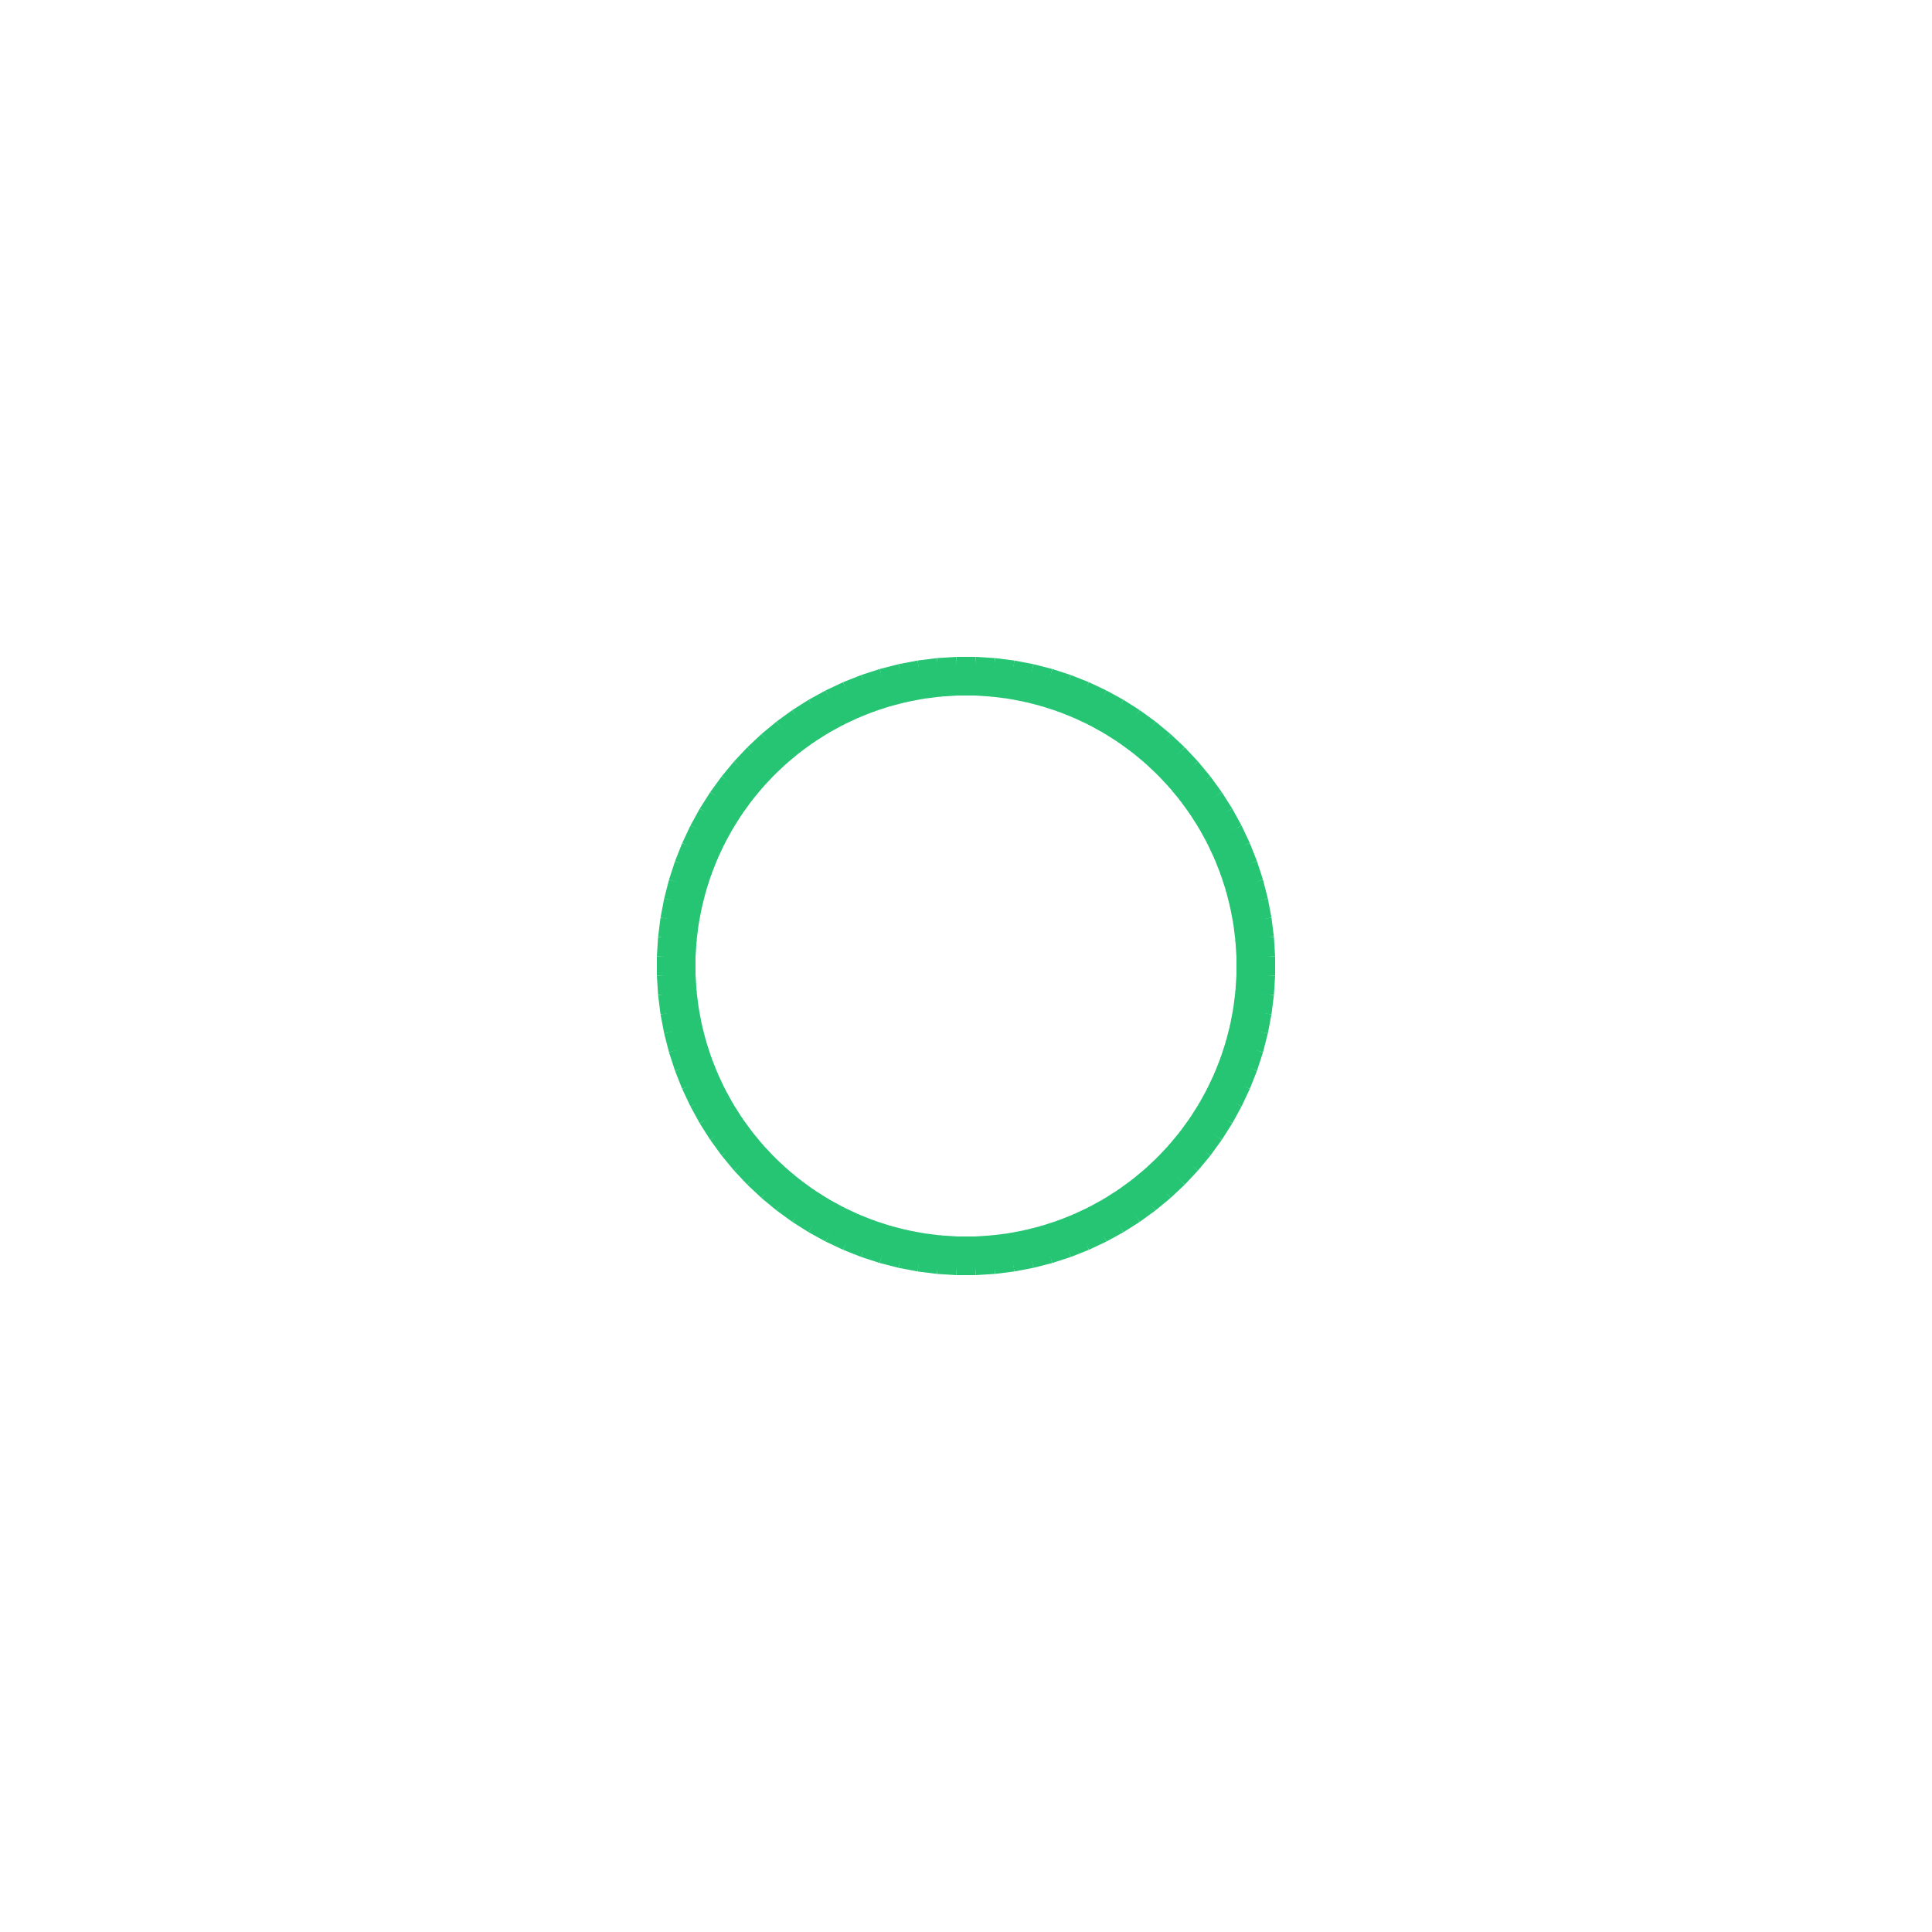
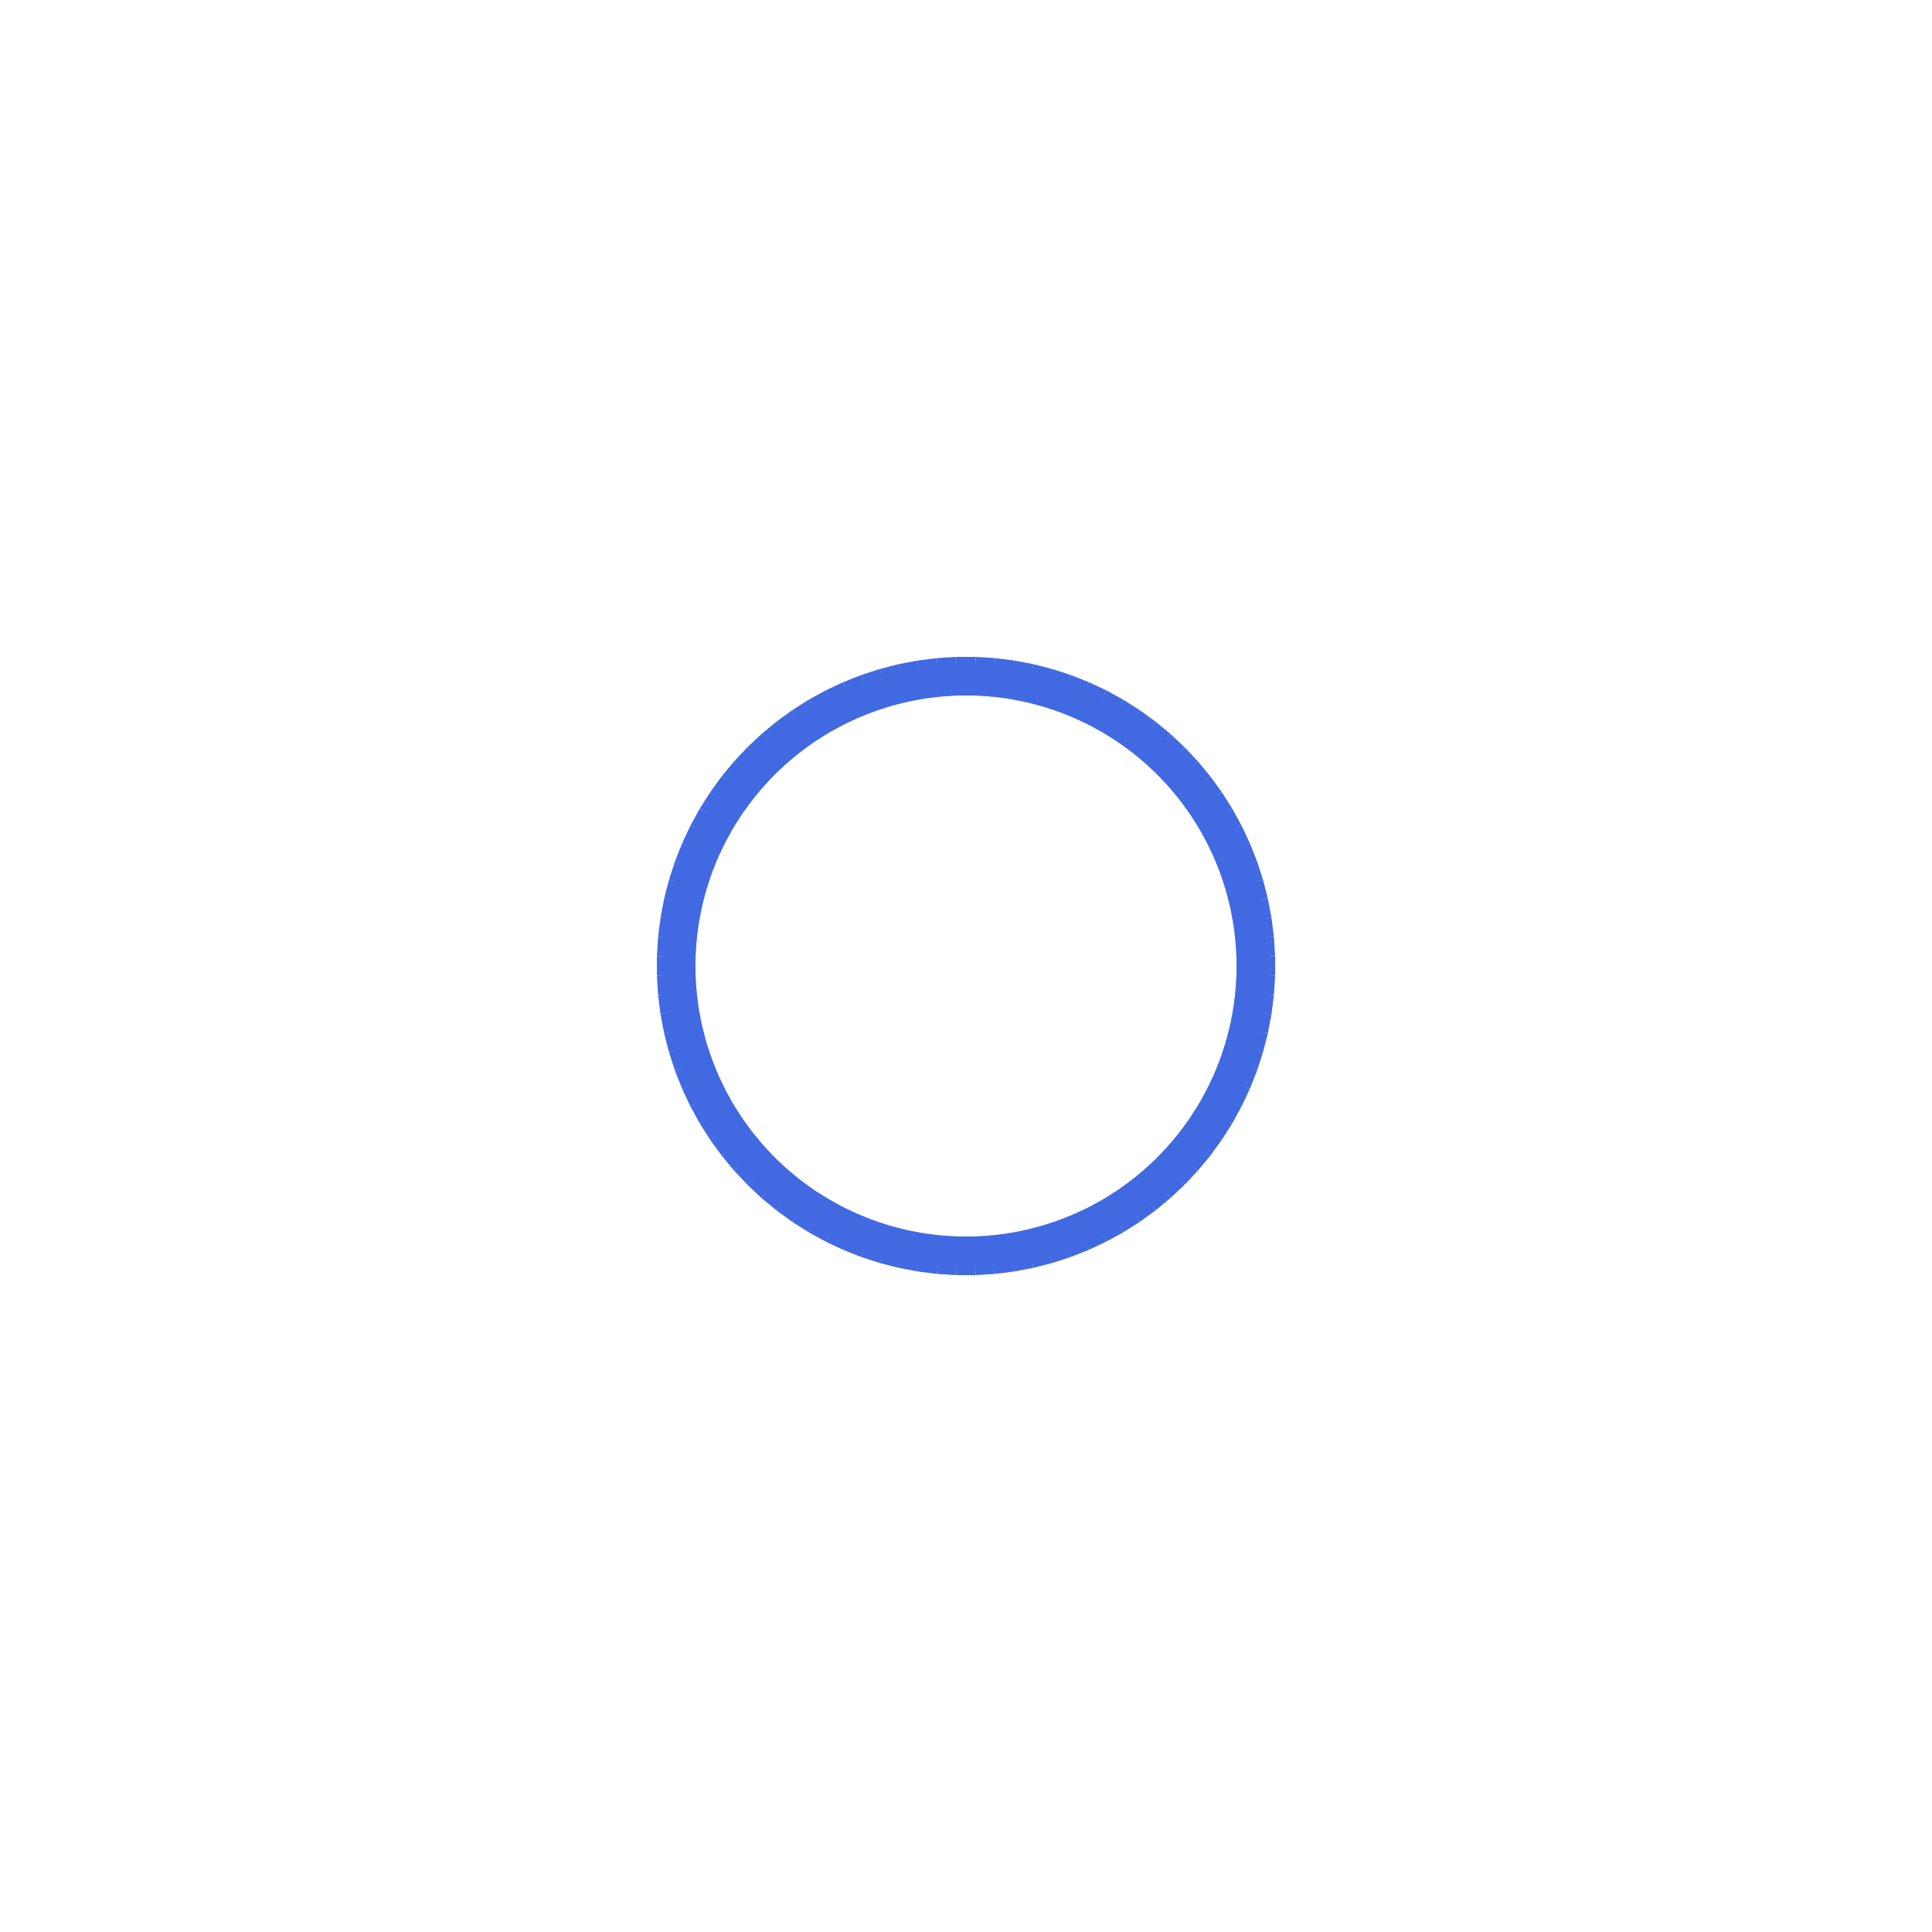
<svg xmlns="http://www.w3.org/2000/svg" class="lds-spinner" width="120px" height="120px" viewBox="0 0 100 100" preserveAspectRatio="xMidYMid" style="background: none;">
  <g transform="rotate(0 50 50)">
-     <rect x="49.5" y="34" rx="0" ry="0" width="1" height="2" fill="#25c574">
+     <rect x="49.5" y="34" rx="0" ry="0" width="1" height="2" fill="#4169e1">
      <animate attributeName="opacity" values="1;0" keyTimes="0;1" dur="0.9s" begin="-0.891s" repeatCount="indefinite" />
    </rect>
  </g>
  <g transform="rotate(3.6 50 50)">
-     <rect x="49.5" y="34" rx="0" ry="0" width="1" height="2" fill="#25c574">
+     <rect x="49.5" y="34" rx="0" ry="0" width="1" height="2" fill="#4169e1">
      <animate attributeName="opacity" values="1;0" keyTimes="0;1" dur="0.9s" begin="-0.882s" repeatCount="indefinite" />
    </rect>
  </g>
  <g transform="rotate(7.2 50 50)">
-     <rect x="49.5" y="34" rx="0" ry="0" width="1" height="2" fill="#25c574">
+     <rect x="49.5" y="34" rx="0" ry="0" width="1" height="2" fill="#4169e1">
      <animate attributeName="opacity" values="1;0" keyTimes="0;1" dur="0.9s" begin="-0.873s" repeatCount="indefinite" />
    </rect>
  </g>
  <g transform="rotate(10.8 50 50)">
-     <rect x="49.5" y="34" rx="0" ry="0" width="1" height="2" fill="#25c574">
+     <rect x="49.5" y="34" rx="0" ry="0" width="1" height="2" fill="#4169e1">
      <animate attributeName="opacity" values="1;0" keyTimes="0;1" dur="0.9s" begin="-0.864s" repeatCount="indefinite" />
    </rect>
  </g>
  <g transform="rotate(14.4 50 50)">
-     <rect x="49.5" y="34" rx="0" ry="0" width="1" height="2" fill="#25c574">
+     <rect x="49.5" y="34" rx="0" ry="0" width="1" height="2" fill="#4169e1">
      <animate attributeName="opacity" values="1;0" keyTimes="0;1" dur="0.9s" begin="-0.855s" repeatCount="indefinite" />
    </rect>
  </g>
  <g transform="rotate(18 50 50)">
-     <rect x="49.5" y="34" rx="0" ry="0" width="1" height="2" fill="#25c574">
+     <rect x="49.5" y="34" rx="0" ry="0" width="1" height="2" fill="#4169e1">
      <animate attributeName="opacity" values="1;0" keyTimes="0;1" dur="0.9s" begin="-0.846s" repeatCount="indefinite" />
    </rect>
  </g>
  <g transform="rotate(21.6 50 50)">
-     <rect x="49.5" y="34" rx="0" ry="0" width="1" height="2" fill="#25c574">
+     <rect x="49.5" y="34" rx="0" ry="0" width="1" height="2" fill="#4169e1">
      <animate attributeName="opacity" values="1;0" keyTimes="0;1" dur="0.9s" begin="-0.837s" repeatCount="indefinite" />
    </rect>
  </g>
  <g transform="rotate(25.2 50 50)">
-     <rect x="49.5" y="34" rx="0" ry="0" width="1" height="2" fill="#25c574">
+     <rect x="49.5" y="34" rx="0" ry="0" width="1" height="2" fill="#4169e1">
      <animate attributeName="opacity" values="1;0" keyTimes="0;1" dur="0.9s" begin="-0.828s" repeatCount="indefinite" />
    </rect>
  </g>
  <g transform="rotate(28.8 50 50)">
-     <rect x="49.5" y="34" rx="0" ry="0" width="1" height="2" fill="#25c574">
+     <rect x="49.5" y="34" rx="0" ry="0" width="1" height="2" fill="#4169e1">
      <animate attributeName="opacity" values="1;0" keyTimes="0;1" dur="0.9s" begin="-0.819s" repeatCount="indefinite" />
    </rect>
  </g>
  <g transform="rotate(32.4 50 50)">
-     <rect x="49.5" y="34" rx="0" ry="0" width="1" height="2" fill="#25c574">
+     <rect x="49.5" y="34" rx="0" ry="0" width="1" height="2" fill="#4169e1">
      <animate attributeName="opacity" values="1;0" keyTimes="0;1" dur="0.9s" begin="-0.81s" repeatCount="indefinite" />
    </rect>
  </g>
  <g transform="rotate(36 50 50)">
-     <rect x="49.5" y="34" rx="0" ry="0" width="1" height="2" fill="#25c574">
+     <rect x="49.5" y="34" rx="0" ry="0" width="1" height="2" fill="#4169e1">
      <animate attributeName="opacity" values="1;0" keyTimes="0;1" dur="0.9s" begin="-0.801s" repeatCount="indefinite" />
    </rect>
  </g>
  <g transform="rotate(39.6 50 50)">
-     <rect x="49.5" y="34" rx="0" ry="0" width="1" height="2" fill="#25c574">
+     <rect x="49.5" y="34" rx="0" ry="0" width="1" height="2" fill="#4169e1">
      <animate attributeName="opacity" values="1;0" keyTimes="0;1" dur="0.9s" begin="-0.792s" repeatCount="indefinite" />
    </rect>
  </g>
  <g transform="rotate(43.2 50 50)">
-     <rect x="49.5" y="34" rx="0" ry="0" width="1" height="2" fill="#25c574">
+     <rect x="49.5" y="34" rx="0" ry="0" width="1" height="2" fill="#4169e1">
      <animate attributeName="opacity" values="1;0" keyTimes="0;1" dur="0.9s" begin="-0.783s" repeatCount="indefinite" />
    </rect>
  </g>
  <g transform="rotate(46.8 50 50)">
-     <rect x="49.5" y="34" rx="0" ry="0" width="1" height="2" fill="#25c574">
+     <rect x="49.5" y="34" rx="0" ry="0" width="1" height="2" fill="#4169e1">
      <animate attributeName="opacity" values="1;0" keyTimes="0;1" dur="0.9s" begin="-0.774s" repeatCount="indefinite" />
    </rect>
  </g>
  <g transform="rotate(50.4 50 50)">
-     <rect x="49.5" y="34" rx="0" ry="0" width="1" height="2" fill="#25c574">
+     <rect x="49.5" y="34" rx="0" ry="0" width="1" height="2" fill="#4169e1">
      <animate attributeName="opacity" values="1;0" keyTimes="0;1" dur="0.9s" begin="-0.765s" repeatCount="indefinite" />
    </rect>
  </g>
  <g transform="rotate(54 50 50)">
-     <rect x="49.5" y="34" rx="0" ry="0" width="1" height="2" fill="#25c574">
+     <rect x="49.5" y="34" rx="0" ry="0" width="1" height="2" fill="#4169e1">
      <animate attributeName="opacity" values="1;0" keyTimes="0;1" dur="0.9s" begin="-0.756s" repeatCount="indefinite" />
    </rect>
  </g>
  <g transform="rotate(57.6 50 50)">
-     <rect x="49.5" y="34" rx="0" ry="0" width="1" height="2" fill="#25c574">
+     <rect x="49.5" y="34" rx="0" ry="0" width="1" height="2" fill="#4169e1">
      <animate attributeName="opacity" values="1;0" keyTimes="0;1" dur="0.9s" begin="-0.747s" repeatCount="indefinite" />
    </rect>
  </g>
  <g transform="rotate(61.2 50 50)">
-     <rect x="49.5" y="34" rx="0" ry="0" width="1" height="2" fill="#25c574">
+     <rect x="49.5" y="34" rx="0" ry="0" width="1" height="2" fill="#4169e1">
      <animate attributeName="opacity" values="1;0" keyTimes="0;1" dur="0.9s" begin="-0.738s" repeatCount="indefinite" />
    </rect>
  </g>
  <g transform="rotate(64.8 50 50)">
-     <rect x="49.5" y="34" rx="0" ry="0" width="1" height="2" fill="#25c574">
+     <rect x="49.5" y="34" rx="0" ry="0" width="1" height="2" fill="#4169e1">
      <animate attributeName="opacity" values="1;0" keyTimes="0;1" dur="0.9s" begin="-0.729s" repeatCount="indefinite" />
    </rect>
  </g>
  <g transform="rotate(68.4 50 50)">
-     <rect x="49.5" y="34" rx="0" ry="0" width="1" height="2" fill="#25c574">
+     <rect x="49.5" y="34" rx="0" ry="0" width="1" height="2" fill="#4169e1">
      <animate attributeName="opacity" values="1;0" keyTimes="0;1" dur="0.9s" begin="-0.72s" repeatCount="indefinite" />
    </rect>
  </g>
  <g transform="rotate(72 50 50)">
-     <rect x="49.5" y="34" rx="0" ry="0" width="1" height="2" fill="#25c574">
+     <rect x="49.5" y="34" rx="0" ry="0" width="1" height="2" fill="#4169e1">
      <animate attributeName="opacity" values="1;0" keyTimes="0;1" dur="0.9s" begin="-0.711s" repeatCount="indefinite" />
    </rect>
  </g>
  <g transform="rotate(75.6 50 50)">
-     <rect x="49.5" y="34" rx="0" ry="0" width="1" height="2" fill="#25c574">
+     <rect x="49.5" y="34" rx="0" ry="0" width="1" height="2" fill="#4169e1">
      <animate attributeName="opacity" values="1;0" keyTimes="0;1" dur="0.9s" begin="-0.702s" repeatCount="indefinite" />
    </rect>
  </g>
  <g transform="rotate(79.2 50 50)">
-     <rect x="49.5" y="34" rx="0" ry="0" width="1" height="2" fill="#25c574">
+     <rect x="49.5" y="34" rx="0" ry="0" width="1" height="2" fill="#4169e1">
      <animate attributeName="opacity" values="1;0" keyTimes="0;1" dur="0.9s" begin="-0.693s" repeatCount="indefinite" />
    </rect>
  </g>
  <g transform="rotate(82.8 50 50)">
-     <rect x="49.5" y="34" rx="0" ry="0" width="1" height="2" fill="#25c574">
+     <rect x="49.5" y="34" rx="0" ry="0" width="1" height="2" fill="#4169e1">
      <animate attributeName="opacity" values="1;0" keyTimes="0;1" dur="0.9s" begin="-0.684s" repeatCount="indefinite" />
    </rect>
  </g>
  <g transform="rotate(86.4 50 50)">
-     <rect x="49.5" y="34" rx="0" ry="0" width="1" height="2" fill="#25c574">
+     <rect x="49.5" y="34" rx="0" ry="0" width="1" height="2" fill="#4169e1">
      <animate attributeName="opacity" values="1;0" keyTimes="0;1" dur="0.9s" begin="-0.675s" repeatCount="indefinite" />
    </rect>
  </g>
  <g transform="rotate(90 50 50)">
-     <rect x="49.5" y="34" rx="0" ry="0" width="1" height="2" fill="#25c574">
+     <rect x="49.5" y="34" rx="0" ry="0" width="1" height="2" fill="#4169e1">
      <animate attributeName="opacity" values="1;0" keyTimes="0;1" dur="0.9s" begin="-0.666s" repeatCount="indefinite" />
    </rect>
  </g>
  <g transform="rotate(93.6 50 50)">
-     <rect x="49.5" y="34" rx="0" ry="0" width="1" height="2" fill="#25c574">
+     <rect x="49.5" y="34" rx="0" ry="0" width="1" height="2" fill="#4169e1">
      <animate attributeName="opacity" values="1;0" keyTimes="0;1" dur="0.9s" begin="-0.657s" repeatCount="indefinite" />
    </rect>
  </g>
  <g transform="rotate(97.2 50 50)">
-     <rect x="49.5" y="34" rx="0" ry="0" width="1" height="2" fill="#25c574">
+     <rect x="49.5" y="34" rx="0" ry="0" width="1" height="2" fill="#4169e1">
      <animate attributeName="opacity" values="1;0" keyTimes="0;1" dur="0.9s" begin="-0.648s" repeatCount="indefinite" />
    </rect>
  </g>
  <g transform="rotate(100.8 50 50)">
-     <rect x="49.5" y="34" rx="0" ry="0" width="1" height="2" fill="#25c574">
+     <rect x="49.5" y="34" rx="0" ry="0" width="1" height="2" fill="#4169e1">
      <animate attributeName="opacity" values="1;0" keyTimes="0;1" dur="0.9s" begin="-0.639s" repeatCount="indefinite" />
    </rect>
  </g>
  <g transform="rotate(104.4 50 50)">
-     <rect x="49.5" y="34" rx="0" ry="0" width="1" height="2" fill="#25c574">
+     <rect x="49.5" y="34" rx="0" ry="0" width="1" height="2" fill="#4169e1">
      <animate attributeName="opacity" values="1;0" keyTimes="0;1" dur="0.9s" begin="-0.63s" repeatCount="indefinite" />
    </rect>
  </g>
  <g transform="rotate(108 50 50)">
-     <rect x="49.5" y="34" rx="0" ry="0" width="1" height="2" fill="#25c574">
+     <rect x="49.5" y="34" rx="0" ry="0" width="1" height="2" fill="#4169e1">
      <animate attributeName="opacity" values="1;0" keyTimes="0;1" dur="0.9s" begin="-0.621s" repeatCount="indefinite" />
    </rect>
  </g>
  <g transform="rotate(111.6 50 50)">
-     <rect x="49.5" y="34" rx="0" ry="0" width="1" height="2" fill="#25c574">
+     <rect x="49.5" y="34" rx="0" ry="0" width="1" height="2" fill="#4169e1">
      <animate attributeName="opacity" values="1;0" keyTimes="0;1" dur="0.9s" begin="-0.612s" repeatCount="indefinite" />
    </rect>
  </g>
  <g transform="rotate(115.2 50 50)">
-     <rect x="49.5" y="34" rx="0" ry="0" width="1" height="2" fill="#25c574">
+     <rect x="49.5" y="34" rx="0" ry="0" width="1" height="2" fill="#4169e1">
      <animate attributeName="opacity" values="1;0" keyTimes="0;1" dur="0.9s" begin="-0.603s" repeatCount="indefinite" />
    </rect>
  </g>
  <g transform="rotate(118.8 50 50)">
-     <rect x="49.5" y="34" rx="0" ry="0" width="1" height="2" fill="#25c574">
+     <rect x="49.5" y="34" rx="0" ry="0" width="1" height="2" fill="#4169e1">
      <animate attributeName="opacity" values="1;0" keyTimes="0;1" dur="0.9s" begin="-0.594s" repeatCount="indefinite" />
    </rect>
  </g>
  <g transform="rotate(122.4 50 50)">
-     <rect x="49.5" y="34" rx="0" ry="0" width="1" height="2" fill="#25c574">
+     <rect x="49.5" y="34" rx="0" ry="0" width="1" height="2" fill="#4169e1">
      <animate attributeName="opacity" values="1;0" keyTimes="0;1" dur="0.9s" begin="-0.585s" repeatCount="indefinite" />
    </rect>
  </g>
  <g transform="rotate(126 50 50)">
-     <rect x="49.5" y="34" rx="0" ry="0" width="1" height="2" fill="#25c574">
+     <rect x="49.5" y="34" rx="0" ry="0" width="1" height="2" fill="#4169e1">
      <animate attributeName="opacity" values="1;0" keyTimes="0;1" dur="0.9s" begin="-0.576s" repeatCount="indefinite" />
    </rect>
  </g>
  <g transform="rotate(129.6 50 50)">
-     <rect x="49.5" y="34" rx="0" ry="0" width="1" height="2" fill="#25c574">
+     <rect x="49.5" y="34" rx="0" ry="0" width="1" height="2" fill="#4169e1">
      <animate attributeName="opacity" values="1;0" keyTimes="0;1" dur="0.9s" begin="-0.567s" repeatCount="indefinite" />
    </rect>
  </g>
  <g transform="rotate(133.2 50 50)">
-     <rect x="49.5" y="34" rx="0" ry="0" width="1" height="2" fill="#25c574">
+     <rect x="49.5" y="34" rx="0" ry="0" width="1" height="2" fill="#4169e1">
      <animate attributeName="opacity" values="1;0" keyTimes="0;1" dur="0.9s" begin="-0.558s" repeatCount="indefinite" />
    </rect>
  </g>
  <g transform="rotate(136.8 50 50)">
-     <rect x="49.5" y="34" rx="0" ry="0" width="1" height="2" fill="#25c574">
+     <rect x="49.5" y="34" rx="0" ry="0" width="1" height="2" fill="#4169e1">
      <animate attributeName="opacity" values="1;0" keyTimes="0;1" dur="0.9s" begin="-0.549s" repeatCount="indefinite" />
    </rect>
  </g>
  <g transform="rotate(140.4 50 50)">
-     <rect x="49.5" y="34" rx="0" ry="0" width="1" height="2" fill="#25c574">
+     <rect x="49.5" y="34" rx="0" ry="0" width="1" height="2" fill="#4169e1">
      <animate attributeName="opacity" values="1;0" keyTimes="0;1" dur="0.9s" begin="-0.54s" repeatCount="indefinite" />
    </rect>
  </g>
  <g transform="rotate(144 50 50)">
-     <rect x="49.5" y="34" rx="0" ry="0" width="1" height="2" fill="#25c574">
+     <rect x="49.5" y="34" rx="0" ry="0" width="1" height="2" fill="#4169e1">
      <animate attributeName="opacity" values="1;0" keyTimes="0;1" dur="0.9s" begin="-0.531s" repeatCount="indefinite" />
    </rect>
  </g>
  <g transform="rotate(147.6 50 50)">
-     <rect x="49.5" y="34" rx="0" ry="0" width="1" height="2" fill="#25c574">
+     <rect x="49.5" y="34" rx="0" ry="0" width="1" height="2" fill="#4169e1">
      <animate attributeName="opacity" values="1;0" keyTimes="0;1" dur="0.9s" begin="-0.522s" repeatCount="indefinite" />
    </rect>
  </g>
  <g transform="rotate(151.2 50 50)">
-     <rect x="49.5" y="34" rx="0" ry="0" width="1" height="2" fill="#25c574">
+     <rect x="49.5" y="34" rx="0" ry="0" width="1" height="2" fill="#4169e1">
      <animate attributeName="opacity" values="1;0" keyTimes="0;1" dur="0.9s" begin="-0.513s" repeatCount="indefinite" />
    </rect>
  </g>
  <g transform="rotate(154.8 50 50)">
-     <rect x="49.5" y="34" rx="0" ry="0" width="1" height="2" fill="#25c574">
+     <rect x="49.5" y="34" rx="0" ry="0" width="1" height="2" fill="#4169e1">
      <animate attributeName="opacity" values="1;0" keyTimes="0;1" dur="0.9s" begin="-0.504s" repeatCount="indefinite" />
    </rect>
  </g>
  <g transform="rotate(158.4 50 50)">
-     <rect x="49.5" y="34" rx="0" ry="0" width="1" height="2" fill="#25c574">
+     <rect x="49.5" y="34" rx="0" ry="0" width="1" height="2" fill="#4169e1">
      <animate attributeName="opacity" values="1;0" keyTimes="0;1" dur="0.9s" begin="-0.495s" repeatCount="indefinite" />
    </rect>
  </g>
  <g transform="rotate(162 50 50)">
-     <rect x="49.5" y="34" rx="0" ry="0" width="1" height="2" fill="#25c574">
+     <rect x="49.5" y="34" rx="0" ry="0" width="1" height="2" fill="#4169e1">
      <animate attributeName="opacity" values="1;0" keyTimes="0;1" dur="0.9s" begin="-0.486s" repeatCount="indefinite" />
    </rect>
  </g>
  <g transform="rotate(165.6 50 50)">
-     <rect x="49.5" y="34" rx="0" ry="0" width="1" height="2" fill="#25c574">
+     <rect x="49.5" y="34" rx="0" ry="0" width="1" height="2" fill="#4169e1">
      <animate attributeName="opacity" values="1;0" keyTimes="0;1" dur="0.9s" begin="-0.477s" repeatCount="indefinite" />
    </rect>
  </g>
  <g transform="rotate(169.2 50 50)">
-     <rect x="49.5" y="34" rx="0" ry="0" width="1" height="2" fill="#25c574">
+     <rect x="49.5" y="34" rx="0" ry="0" width="1" height="2" fill="#4169e1">
      <animate attributeName="opacity" values="1;0" keyTimes="0;1" dur="0.9s" begin="-0.468s" repeatCount="indefinite" />
    </rect>
  </g>
  <g transform="rotate(172.8 50 50)">
-     <rect x="49.5" y="34" rx="0" ry="0" width="1" height="2" fill="#25c574">
+     <rect x="49.5" y="34" rx="0" ry="0" width="1" height="2" fill="#4169e1">
      <animate attributeName="opacity" values="1;0" keyTimes="0;1" dur="0.9s" begin="-0.459s" repeatCount="indefinite" />
    </rect>
  </g>
  <g transform="rotate(176.4 50 50)">
-     <rect x="49.5" y="34" rx="0" ry="0" width="1" height="2" fill="#25c574">
+     <rect x="49.5" y="34" rx="0" ry="0" width="1" height="2" fill="#4169e1">
      <animate attributeName="opacity" values="1;0" keyTimes="0;1" dur="0.9s" begin="-0.45s" repeatCount="indefinite" />
    </rect>
  </g>
  <g transform="rotate(180 50 50)">
-     <rect x="49.5" y="34" rx="0" ry="0" width="1" height="2" fill="#25c574">
+     <rect x="49.5" y="34" rx="0" ry="0" width="1" height="2" fill="#4169e1">
      <animate attributeName="opacity" values="1;0" keyTimes="0;1" dur="0.9s" begin="-0.441s" repeatCount="indefinite" />
    </rect>
  </g>
  <g transform="rotate(183.6 50 50)">
-     <rect x="49.5" y="34" rx="0" ry="0" width="1" height="2" fill="#25c574">
+     <rect x="49.5" y="34" rx="0" ry="0" width="1" height="2" fill="#4169e1">
      <animate attributeName="opacity" values="1;0" keyTimes="0;1" dur="0.9s" begin="-0.432s" repeatCount="indefinite" />
    </rect>
  </g>
  <g transform="rotate(187.2 50 50)">
-     <rect x="49.5" y="34" rx="0" ry="0" width="1" height="2" fill="#25c574">
+     <rect x="49.5" y="34" rx="0" ry="0" width="1" height="2" fill="#4169e1">
      <animate attributeName="opacity" values="1;0" keyTimes="0;1" dur="0.9s" begin="-0.423s" repeatCount="indefinite" />
    </rect>
  </g>
  <g transform="rotate(190.8 50 50)">
-     <rect x="49.5" y="34" rx="0" ry="0" width="1" height="2" fill="#25c574">
+     <rect x="49.5" y="34" rx="0" ry="0" width="1" height="2" fill="#4169e1">
      <animate attributeName="opacity" values="1;0" keyTimes="0;1" dur="0.9s" begin="-0.414s" repeatCount="indefinite" />
    </rect>
  </g>
  <g transform="rotate(194.4 50 50)">
-     <rect x="49.5" y="34" rx="0" ry="0" width="1" height="2" fill="#25c574">
+     <rect x="49.5" y="34" rx="0" ry="0" width="1" height="2" fill="#4169e1">
      <animate attributeName="opacity" values="1;0" keyTimes="0;1" dur="0.9s" begin="-0.405s" repeatCount="indefinite" />
    </rect>
  </g>
  <g transform="rotate(198 50 50)">
-     <rect x="49.5" y="34" rx="0" ry="0" width="1" height="2" fill="#25c574">
+     <rect x="49.5" y="34" rx="0" ry="0" width="1" height="2" fill="#4169e1">
      <animate attributeName="opacity" values="1;0" keyTimes="0;1" dur="0.9s" begin="-0.396s" repeatCount="indefinite" />
    </rect>
  </g>
  <g transform="rotate(201.6 50 50)">
-     <rect x="49.5" y="34" rx="0" ry="0" width="1" height="2" fill="#25c574">
+     <rect x="49.5" y="34" rx="0" ry="0" width="1" height="2" fill="#4169e1">
      <animate attributeName="opacity" values="1;0" keyTimes="0;1" dur="0.9s" begin="-0.387s" repeatCount="indefinite" />
    </rect>
  </g>
  <g transform="rotate(205.2 50 50)">
-     <rect x="49.5" y="34" rx="0" ry="0" width="1" height="2" fill="#25c574">
+     <rect x="49.5" y="34" rx="0" ry="0" width="1" height="2" fill="#4169e1">
      <animate attributeName="opacity" values="1;0" keyTimes="0;1" dur="0.9s" begin="-0.378s" repeatCount="indefinite" />
    </rect>
  </g>
  <g transform="rotate(208.8 50 50)">
-     <rect x="49.5" y="34" rx="0" ry="0" width="1" height="2" fill="#25c574">
+     <rect x="49.5" y="34" rx="0" ry="0" width="1" height="2" fill="#4169e1">
      <animate attributeName="opacity" values="1;0" keyTimes="0;1" dur="0.9s" begin="-0.369s" repeatCount="indefinite" />
    </rect>
  </g>
  <g transform="rotate(212.4 50 50)">
-     <rect x="49.5" y="34" rx="0" ry="0" width="1" height="2" fill="#25c574">
+     <rect x="49.5" y="34" rx="0" ry="0" width="1" height="2" fill="#4169e1">
      <animate attributeName="opacity" values="1;0" keyTimes="0;1" dur="0.9s" begin="-0.36s" repeatCount="indefinite" />
    </rect>
  </g>
  <g transform="rotate(216 50 50)">
-     <rect x="49.5" y="34" rx="0" ry="0" width="1" height="2" fill="#25c574">
+     <rect x="49.5" y="34" rx="0" ry="0" width="1" height="2" fill="#4169e1">
      <animate attributeName="opacity" values="1;0" keyTimes="0;1" dur="0.9s" begin="-0.351s" repeatCount="indefinite" />
    </rect>
  </g>
  <g transform="rotate(219.6 50 50)">
-     <rect x="49.5" y="34" rx="0" ry="0" width="1" height="2" fill="#25c574">
+     <rect x="49.5" y="34" rx="0" ry="0" width="1" height="2" fill="#4169e1">
      <animate attributeName="opacity" values="1;0" keyTimes="0;1" dur="0.9s" begin="-0.342s" repeatCount="indefinite" />
    </rect>
  </g>
  <g transform="rotate(223.2 50 50)">
-     <rect x="49.5" y="34" rx="0" ry="0" width="1" height="2" fill="#25c574">
+     <rect x="49.5" y="34" rx="0" ry="0" width="1" height="2" fill="#4169e1">
      <animate attributeName="opacity" values="1;0" keyTimes="0;1" dur="0.9s" begin="-0.333s" repeatCount="indefinite" />
    </rect>
  </g>
  <g transform="rotate(226.8 50 50)">
-     <rect x="49.5" y="34" rx="0" ry="0" width="1" height="2" fill="#25c574">
+     <rect x="49.5" y="34" rx="0" ry="0" width="1" height="2" fill="#4169e1">
      <animate attributeName="opacity" values="1;0" keyTimes="0;1" dur="0.9s" begin="-0.324s" repeatCount="indefinite" />
    </rect>
  </g>
  <g transform="rotate(230.4 50 50)">
-     <rect x="49.5" y="34" rx="0" ry="0" width="1" height="2" fill="#25c574">
+     <rect x="49.5" y="34" rx="0" ry="0" width="1" height="2" fill="#4169e1">
      <animate attributeName="opacity" values="1;0" keyTimes="0;1" dur="0.9s" begin="-0.315s" repeatCount="indefinite" />
    </rect>
  </g>
  <g transform="rotate(234 50 50)">
-     <rect x="49.5" y="34" rx="0" ry="0" width="1" height="2" fill="#25c574">
+     <rect x="49.5" y="34" rx="0" ry="0" width="1" height="2" fill="#4169e1">
      <animate attributeName="opacity" values="1;0" keyTimes="0;1" dur="0.9s" begin="-0.306s" repeatCount="indefinite" />
    </rect>
  </g>
  <g transform="rotate(237.6 50 50)">
-     <rect x="49.5" y="34" rx="0" ry="0" width="1" height="2" fill="#25c574">
+     <rect x="49.5" y="34" rx="0" ry="0" width="1" height="2" fill="#4169e1">
      <animate attributeName="opacity" values="1;0" keyTimes="0;1" dur="0.9s" begin="-0.297s" repeatCount="indefinite" />
    </rect>
  </g>
  <g transform="rotate(241.2 50 50)">
-     <rect x="49.5" y="34" rx="0" ry="0" width="1" height="2" fill="#25c574">
+     <rect x="49.5" y="34" rx="0" ry="0" width="1" height="2" fill="#4169e1">
      <animate attributeName="opacity" values="1;0" keyTimes="0;1" dur="0.9s" begin="-0.288s" repeatCount="indefinite" />
    </rect>
  </g>
  <g transform="rotate(244.8 50 50)">
-     <rect x="49.5" y="34" rx="0" ry="0" width="1" height="2" fill="#25c574">
+     <rect x="49.5" y="34" rx="0" ry="0" width="1" height="2" fill="#4169e1">
      <animate attributeName="opacity" values="1;0" keyTimes="0;1" dur="0.9s" begin="-0.279s" repeatCount="indefinite" />
    </rect>
  </g>
  <g transform="rotate(248.4 50 50)">
-     <rect x="49.5" y="34" rx="0" ry="0" width="1" height="2" fill="#25c574">
+     <rect x="49.5" y="34" rx="0" ry="0" width="1" height="2" fill="#4169e1">
      <animate attributeName="opacity" values="1;0" keyTimes="0;1" dur="0.9s" begin="-0.27s" repeatCount="indefinite" />
    </rect>
  </g>
  <g transform="rotate(252 50 50)">
-     <rect x="49.5" y="34" rx="0" ry="0" width="1" height="2" fill="#25c574">
+     <rect x="49.5" y="34" rx="0" ry="0" width="1" height="2" fill="#4169e1">
      <animate attributeName="opacity" values="1;0" keyTimes="0;1" dur="0.9s" begin="-0.261s" repeatCount="indefinite" />
    </rect>
  </g>
  <g transform="rotate(255.6 50 50)">
-     <rect x="49.5" y="34" rx="0" ry="0" width="1" height="2" fill="#25c574">
+     <rect x="49.5" y="34" rx="0" ry="0" width="1" height="2" fill="#4169e1">
      <animate attributeName="opacity" values="1;0" keyTimes="0;1" dur="0.9s" begin="-0.252s" repeatCount="indefinite" />
    </rect>
  </g>
  <g transform="rotate(259.2 50 50)">
-     <rect x="49.5" y="34" rx="0" ry="0" width="1" height="2" fill="#25c574">
+     <rect x="49.5" y="34" rx="0" ry="0" width="1" height="2" fill="#4169e1">
      <animate attributeName="opacity" values="1;0" keyTimes="0;1" dur="0.9s" begin="-0.243s" repeatCount="indefinite" />
    </rect>
  </g>
  <g transform="rotate(262.8 50 50)">
-     <rect x="49.5" y="34" rx="0" ry="0" width="1" height="2" fill="#25c574">
+     <rect x="49.5" y="34" rx="0" ry="0" width="1" height="2" fill="#4169e1">
      <animate attributeName="opacity" values="1;0" keyTimes="0;1" dur="0.9s" begin="-0.234s" repeatCount="indefinite" />
    </rect>
  </g>
  <g transform="rotate(266.4 50 50)">
-     <rect x="49.5" y="34" rx="0" ry="0" width="1" height="2" fill="#25c574">
+     <rect x="49.5" y="34" rx="0" ry="0" width="1" height="2" fill="#4169e1">
      <animate attributeName="opacity" values="1;0" keyTimes="0;1" dur="0.9s" begin="-0.225s" repeatCount="indefinite" />
    </rect>
  </g>
  <g transform="rotate(270 50 50)">
-     <rect x="49.5" y="34" rx="0" ry="0" width="1" height="2" fill="#25c574">
+     <rect x="49.5" y="34" rx="0" ry="0" width="1" height="2" fill="#4169e1">
      <animate attributeName="opacity" values="1;0" keyTimes="0;1" dur="0.9s" begin="-0.216s" repeatCount="indefinite" />
    </rect>
  </g>
  <g transform="rotate(273.6 50 50)">
-     <rect x="49.5" y="34" rx="0" ry="0" width="1" height="2" fill="#25c574">
+     <rect x="49.5" y="34" rx="0" ry="0" width="1" height="2" fill="#4169e1">
      <animate attributeName="opacity" values="1;0" keyTimes="0;1" dur="0.9s" begin="-0.207s" repeatCount="indefinite" />
    </rect>
  </g>
  <g transform="rotate(277.2 50 50)">
-     <rect x="49.5" y="34" rx="0" ry="0" width="1" height="2" fill="#25c574">
+     <rect x="49.5" y="34" rx="0" ry="0" width="1" height="2" fill="#4169e1">
      <animate attributeName="opacity" values="1;0" keyTimes="0;1" dur="0.9s" begin="-0.198s" repeatCount="indefinite" />
    </rect>
  </g>
  <g transform="rotate(280.8 50 50)">
-     <rect x="49.5" y="34" rx="0" ry="0" width="1" height="2" fill="#25c574">
+     <rect x="49.5" y="34" rx="0" ry="0" width="1" height="2" fill="#4169e1">
      <animate attributeName="opacity" values="1;0" keyTimes="0;1" dur="0.9s" begin="-0.189s" repeatCount="indefinite" />
    </rect>
  </g>
  <g transform="rotate(284.4 50 50)">
-     <rect x="49.5" y="34" rx="0" ry="0" width="1" height="2" fill="#25c574">
+     <rect x="49.5" y="34" rx="0" ry="0" width="1" height="2" fill="#4169e1">
      <animate attributeName="opacity" values="1;0" keyTimes="0;1" dur="0.9s" begin="-0.18s" repeatCount="indefinite" />
    </rect>
  </g>
  <g transform="rotate(288 50 50)">
-     <rect x="49.5" y="34" rx="0" ry="0" width="1" height="2" fill="#25c574">
+     <rect x="49.5" y="34" rx="0" ry="0" width="1" height="2" fill="#4169e1">
      <animate attributeName="opacity" values="1;0" keyTimes="0;1" dur="0.9s" begin="-0.171s" repeatCount="indefinite" />
    </rect>
  </g>
  <g transform="rotate(291.6 50 50)">
-     <rect x="49.5" y="34" rx="0" ry="0" width="1" height="2" fill="#25c574">
+     <rect x="49.5" y="34" rx="0" ry="0" width="1" height="2" fill="#4169e1">
      <animate attributeName="opacity" values="1;0" keyTimes="0;1" dur="0.9s" begin="-0.162s" repeatCount="indefinite" />
    </rect>
  </g>
  <g transform="rotate(295.2 50 50)">
-     <rect x="49.5" y="34" rx="0" ry="0" width="1" height="2" fill="#25c574">
+     <rect x="49.5" y="34" rx="0" ry="0" width="1" height="2" fill="#4169e1">
      <animate attributeName="opacity" values="1;0" keyTimes="0;1" dur="0.9s" begin="-0.153s" repeatCount="indefinite" />
    </rect>
  </g>
  <g transform="rotate(298.8 50 50)">
-     <rect x="49.5" y="34" rx="0" ry="0" width="1" height="2" fill="#25c574">
+     <rect x="49.5" y="34" rx="0" ry="0" width="1" height="2" fill="#4169e1">
      <animate attributeName="opacity" values="1;0" keyTimes="0;1" dur="0.9s" begin="-0.144s" repeatCount="indefinite" />
    </rect>
  </g>
  <g transform="rotate(302.4 50 50)">
-     <rect x="49.5" y="34" rx="0" ry="0" width="1" height="2" fill="#25c574">
+     <rect x="49.5" y="34" rx="0" ry="0" width="1" height="2" fill="#4169e1">
      <animate attributeName="opacity" values="1;0" keyTimes="0;1" dur="0.9s" begin="-0.135s" repeatCount="indefinite" />
    </rect>
  </g>
  <g transform="rotate(306 50 50)">
-     <rect x="49.5" y="34" rx="0" ry="0" width="1" height="2" fill="#25c574">
+     <rect x="49.5" y="34" rx="0" ry="0" width="1" height="2" fill="#4169e1">
      <animate attributeName="opacity" values="1;0" keyTimes="0;1" dur="0.9s" begin="-0.126s" repeatCount="indefinite" />
    </rect>
  </g>
  <g transform="rotate(309.6 50 50)">
-     <rect x="49.5" y="34" rx="0" ry="0" width="1" height="2" fill="#25c574">
+     <rect x="49.5" y="34" rx="0" ry="0" width="1" height="2" fill="#4169e1">
      <animate attributeName="opacity" values="1;0" keyTimes="0;1" dur="0.9s" begin="-0.117s" repeatCount="indefinite" />
    </rect>
  </g>
  <g transform="rotate(313.2 50 50)">
-     <rect x="49.5" y="34" rx="0" ry="0" width="1" height="2" fill="#25c574">
+     <rect x="49.5" y="34" rx="0" ry="0" width="1" height="2" fill="#4169e1">
      <animate attributeName="opacity" values="1;0" keyTimes="0;1" dur="0.9s" begin="-0.108s" repeatCount="indefinite" />
    </rect>
  </g>
  <g transform="rotate(316.8 50 50)">
-     <rect x="49.5" y="34" rx="0" ry="0" width="1" height="2" fill="#25c574">
+     <rect x="49.5" y="34" rx="0" ry="0" width="1" height="2" fill="#4169e1">
      <animate attributeName="opacity" values="1;0" keyTimes="0;1" dur="0.9s" begin="-0.099s" repeatCount="indefinite" />
    </rect>
  </g>
  <g transform="rotate(320.4 50 50)">
-     <rect x="49.5" y="34" rx="0" ry="0" width="1" height="2" fill="#25c574">
+     <rect x="49.5" y="34" rx="0" ry="0" width="1" height="2" fill="#4169e1">
      <animate attributeName="opacity" values="1;0" keyTimes="0;1" dur="0.9s" begin="-0.09s" repeatCount="indefinite" />
    </rect>
  </g>
  <g transform="rotate(324 50 50)">
-     <rect x="49.5" y="34" rx="0" ry="0" width="1" height="2" fill="#25c574">
+     <rect x="49.5" y="34" rx="0" ry="0" width="1" height="2" fill="#4169e1">
      <animate attributeName="opacity" values="1;0" keyTimes="0;1" dur="0.9s" begin="-0.081s" repeatCount="indefinite" />
    </rect>
  </g>
  <g transform="rotate(327.6 50 50)">
-     <rect x="49.5" y="34" rx="0" ry="0" width="1" height="2" fill="#25c574">
+     <rect x="49.5" y="34" rx="0" ry="0" width="1" height="2" fill="#4169e1">
      <animate attributeName="opacity" values="1;0" keyTimes="0;1" dur="0.9s" begin="-0.072s" repeatCount="indefinite" />
    </rect>
  </g>
  <g transform="rotate(331.2 50 50)">
-     <rect x="49.5" y="34" rx="0" ry="0" width="1" height="2" fill="#25c574">
+     <rect x="49.5" y="34" rx="0" ry="0" width="1" height="2" fill="#4169e1">
      <animate attributeName="opacity" values="1;0" keyTimes="0;1" dur="0.9s" begin="-0.063s" repeatCount="indefinite" />
    </rect>
  </g>
  <g transform="rotate(334.8 50 50)">
-     <rect x="49.5" y="34" rx="0" ry="0" width="1" height="2" fill="#25c574">
+     <rect x="49.5" y="34" rx="0" ry="0" width="1" height="2" fill="#4169e1">
      <animate attributeName="opacity" values="1;0" keyTimes="0;1" dur="0.9s" begin="-0.054s" repeatCount="indefinite" />
    </rect>
  </g>
  <g transform="rotate(338.4 50 50)">
-     <rect x="49.5" y="34" rx="0" ry="0" width="1" height="2" fill="#25c574">
+     <rect x="49.5" y="34" rx="0" ry="0" width="1" height="2" fill="#4169e1">
      <animate attributeName="opacity" values="1;0" keyTimes="0;1" dur="0.9s" begin="-0.045s" repeatCount="indefinite" />
    </rect>
  </g>
  <g transform="rotate(342 50 50)">
-     <rect x="49.5" y="34" rx="0" ry="0" width="1" height="2" fill="#25c574">
+     <rect x="49.5" y="34" rx="0" ry="0" width="1" height="2" fill="#4169e1">
      <animate attributeName="opacity" values="1;0" keyTimes="0;1" dur="0.9s" begin="-0.036s" repeatCount="indefinite" />
    </rect>
  </g>
  <g transform="rotate(345.6 50 50)">
-     <rect x="49.5" y="34" rx="0" ry="0" width="1" height="2" fill="#25c574">
+     <rect x="49.5" y="34" rx="0" ry="0" width="1" height="2" fill="#4169e1">
      <animate attributeName="opacity" values="1;0" keyTimes="0;1" dur="0.9s" begin="-0.027s" repeatCount="indefinite" />
    </rect>
  </g>
  <g transform="rotate(349.2 50 50)">
-     <rect x="49.5" y="34" rx="0" ry="0" width="1" height="2" fill="#25c574">
+     <rect x="49.5" y="34" rx="0" ry="0" width="1" height="2" fill="#4169e1">
      <animate attributeName="opacity" values="1;0" keyTimes="0;1" dur="0.9s" begin="-0.018s" repeatCount="indefinite" />
    </rect>
  </g>
  <g transform="rotate(352.8 50 50)">
-     <rect x="49.5" y="34" rx="0" ry="0" width="1" height="2" fill="#25c574">
+     <rect x="49.5" y="34" rx="0" ry="0" width="1" height="2" fill="#4169e1">
      <animate attributeName="opacity" values="1;0" keyTimes="0;1" dur="0.9s" begin="-0.009s" repeatCount="indefinite" />
    </rect>
  </g>
  <g transform="rotate(356.4 50 50)">
-     <rect x="49.5" y="34" rx="0" ry="0" width="1" height="2" fill="#25c574">
+     <rect x="49.5" y="34" rx="0" ry="0" width="1" height="2" fill="#4169e1">
      <animate attributeName="opacity" values="1;0" keyTimes="0;1" dur="0.9s" begin="0s" repeatCount="indefinite" />
    </rect>
  </g>
</svg>
